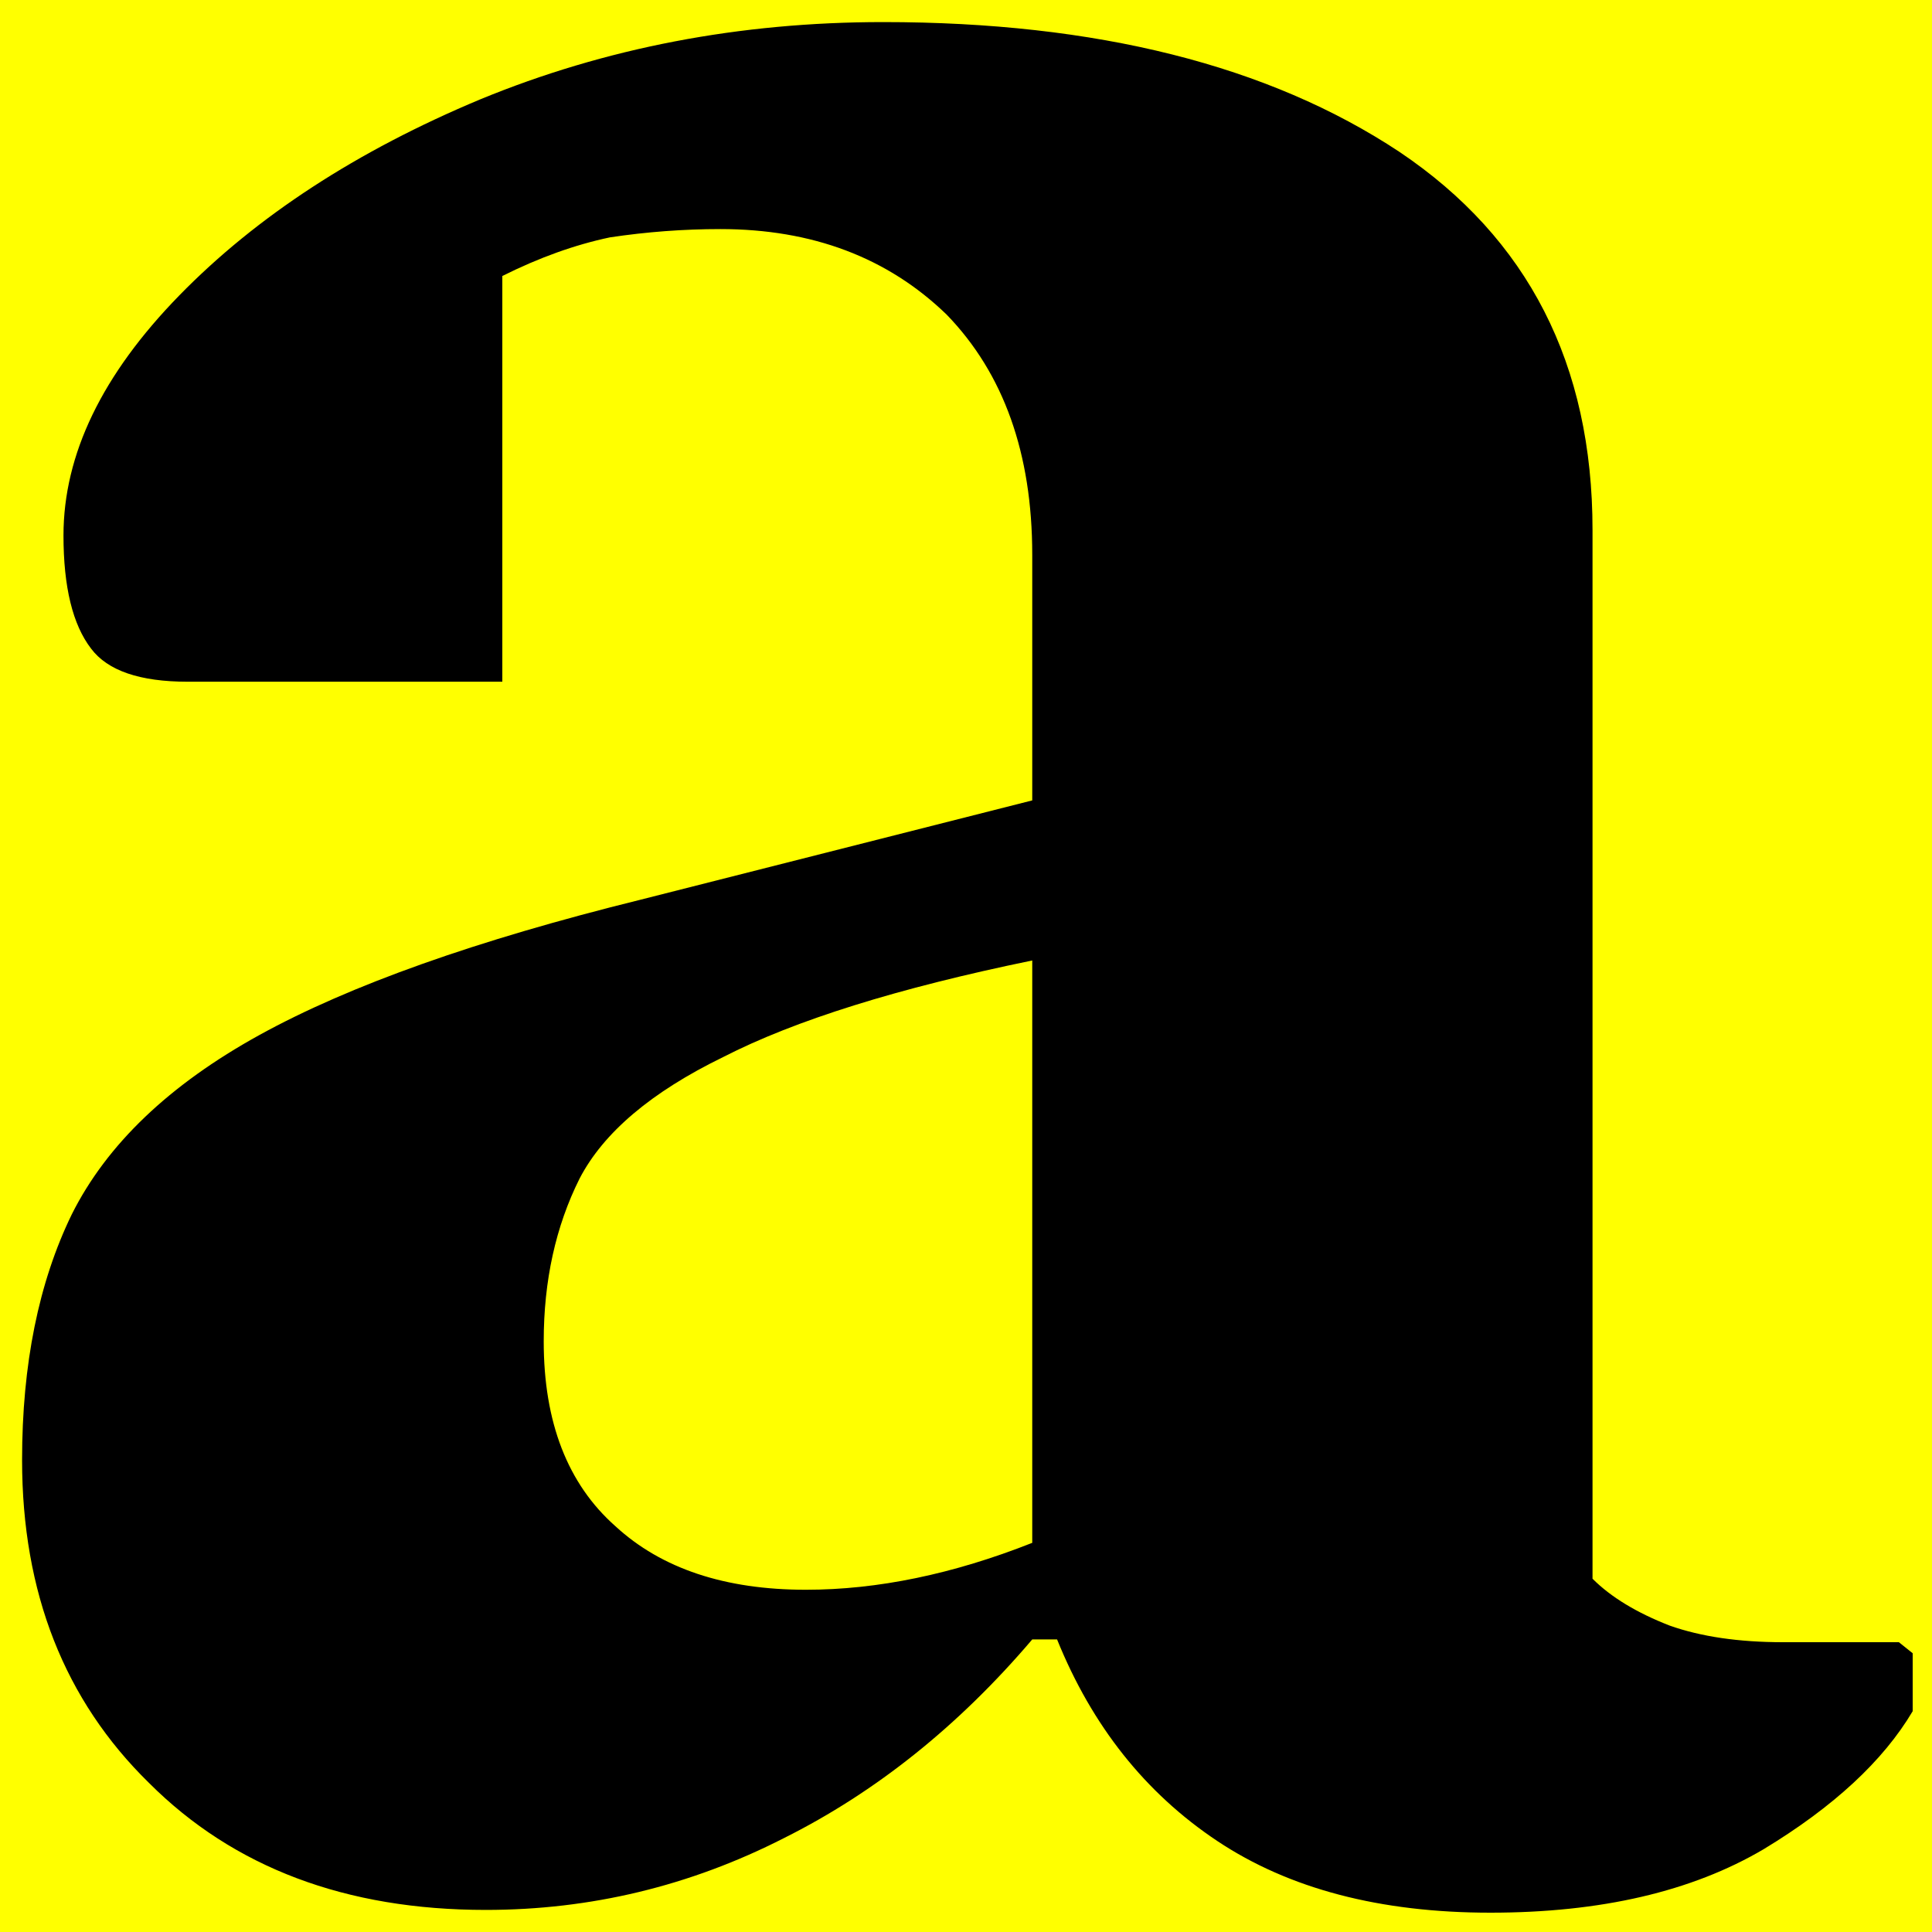
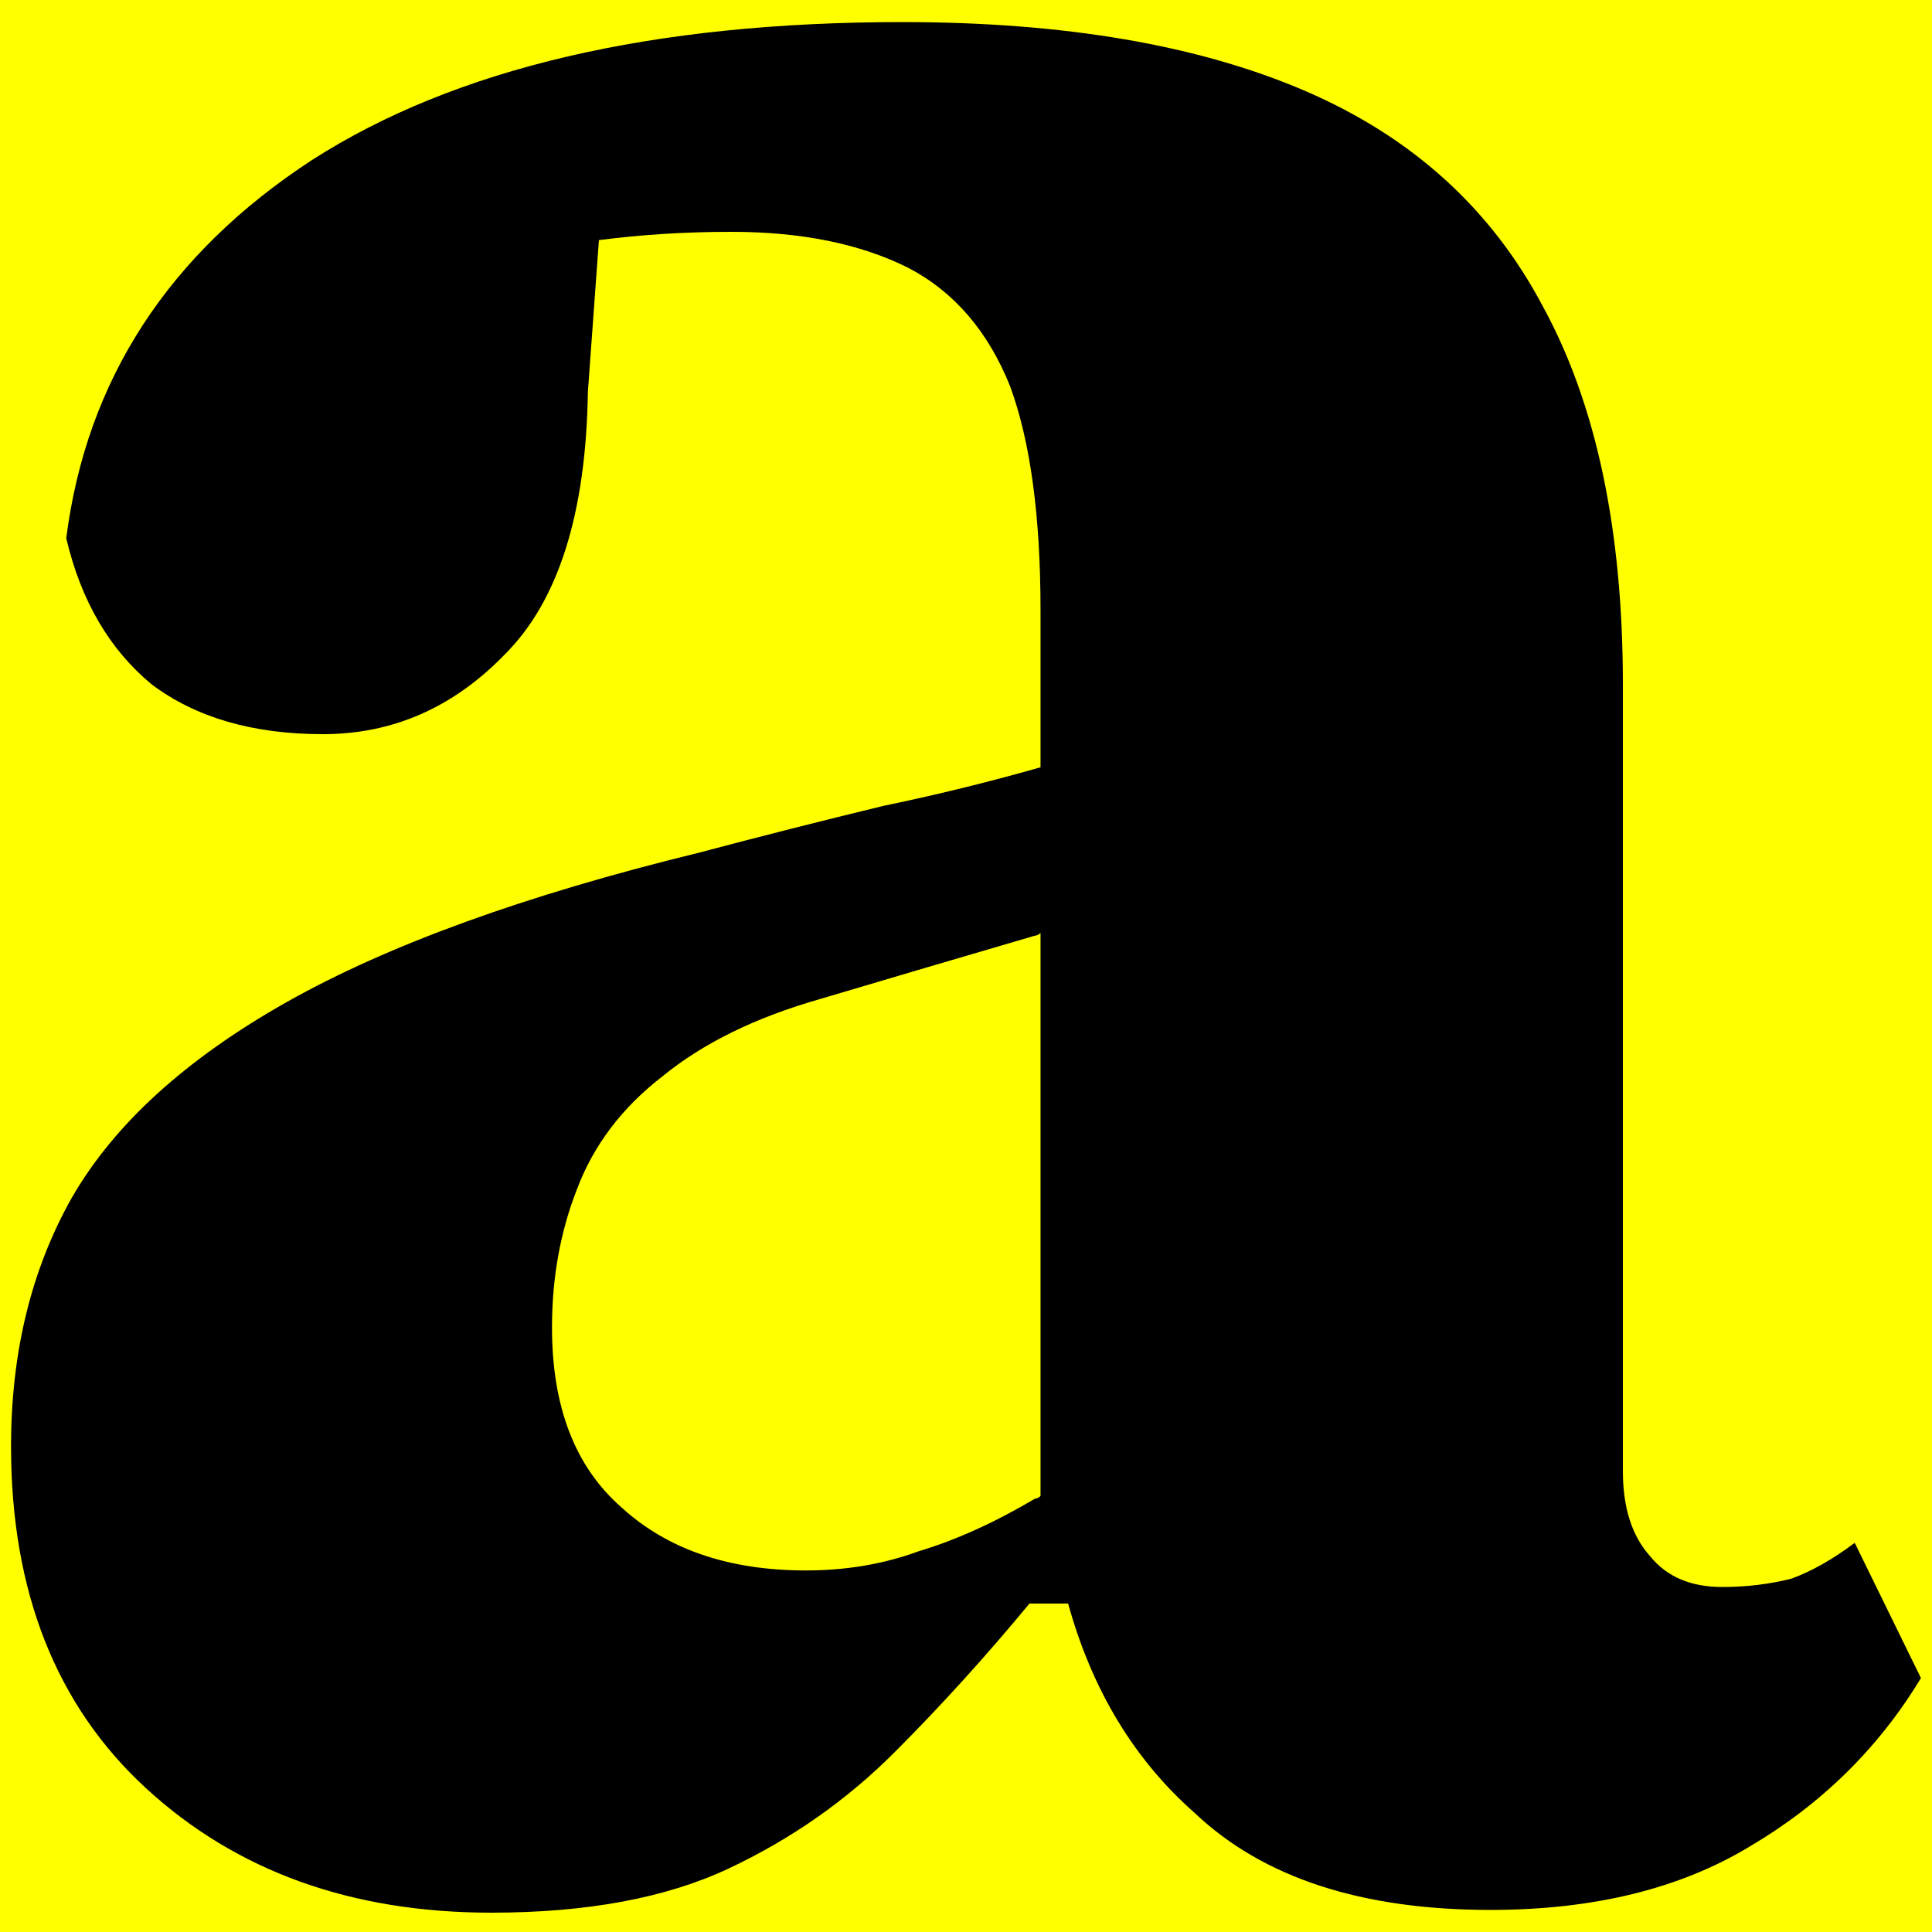
<svg xmlns="http://www.w3.org/2000/svg" viewBox="0 0 700 700">
  <rect x="0" y="0" width="700" height="700" fill="yellow" />
-   <path fill="black" d=" M 176,692 Q 100,692 54,646 Q 8,601 8,529 Q 8,477 26,440 Q 45,402 94,375 Q 143,348 232,326 L 374,290 L 374,201 Q 374,146 343,114 Q 311,83 261,83 Q 241,83 221,86 Q 202,90 182,100 L 182,247 L 68,247 Q 42,247 33,235 Q 23,222 23,194 Q 23,150 65,107 Q 107,64 174,36 Q 242,8 320,8 Q 436,8 507,55 Q 577,102 577,192 L 577,572 Q 587,582 605,589 Q 622,595 646,595 L 688,595 L 693,599 L 693,620 Q 677,647 639,670 Q 600,693 540,693 Q 480,693 441,667 Q 402,641 383,594 L 374,594 Q 334,641 284,666 Q 233,692 176,692 Z M 197,486 Q 197,530 223,553 Q 248,576 292,576 Q 331,576 374,559 L 374,348 Q 301,363 262,383 Q 223,402 210,427 Q 197,453 197,486 Z " />
+   <path fill="black" d=" M 178,693 Q 102,693 53,648 Q 4,603 4,524 Q 4,473 26,434 Q 49,394 104,363 Q 159,332 253,309 Q 287,300 320,292 Q 349,286 377,278 L 377,221 Q 377,170 366,140 Q 354,110 329,97 Q 303,84 265,84 Q 240,84 217,87 L 213,142 Q 212,208 183,237 Q 155,266 117,266 Q 79,266 55,248 Q 32,229 24,195 Q 35,109 113,58 Q 191,8 327,8 Q 415,8 473,33 Q 531,58 559,111 Q 588,164 588,248 L 588,533 Q 588,553 598,564 Q 607,575 624,575 Q 637,575 649,572 Q 660,568 672,559 L 696,608 Q 673,646 634,669 Q 596,692 540,692 Q 470,692 433,657 Q 400,628 387,581 L 373,581 Q 349,610 324,635 Q 298,661 264,677 Q 230,693 178,693 Z M 377,542 L 377,338 Q 376,339 375,339 Q 334,351 297,362 Q 262,372 240,390 Q 218,407 209,431 Q 200,454 200,481 Q 200,524 225,546 Q 250,569 292,569 Q 314,569 333,562 Q 353,556 375,543 Q 376,543 377,542 Z" />
</svg>
